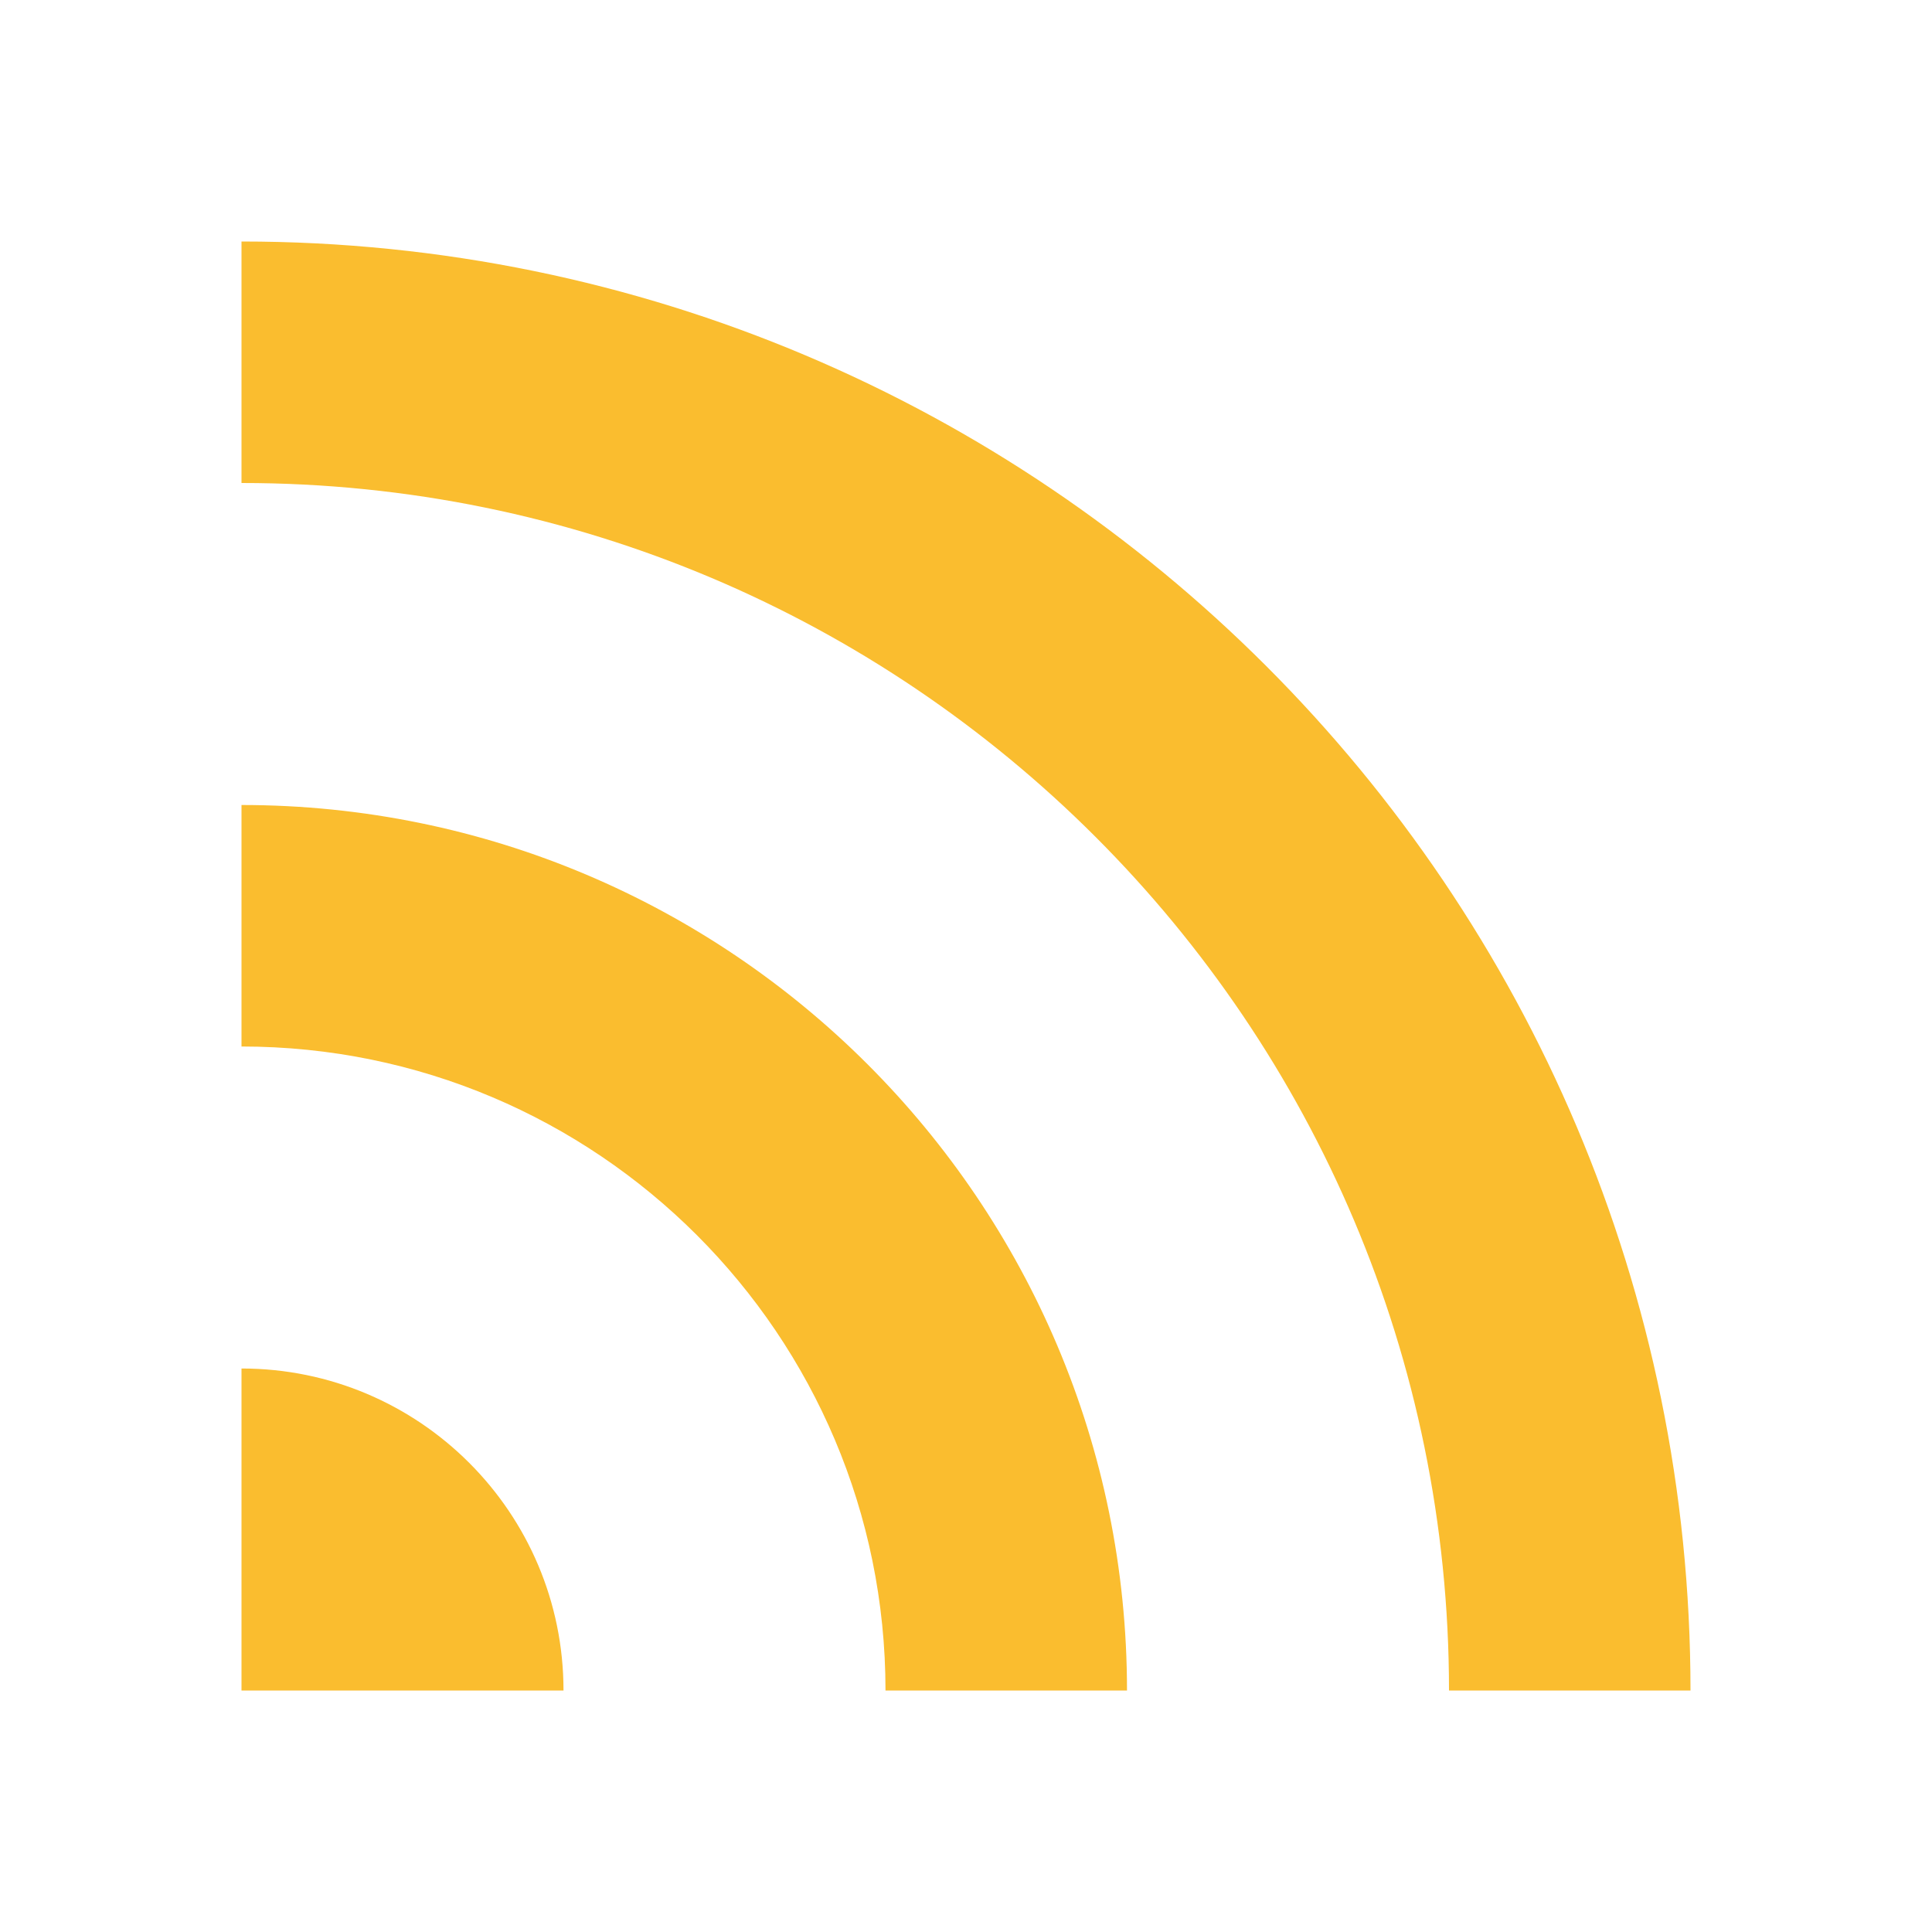
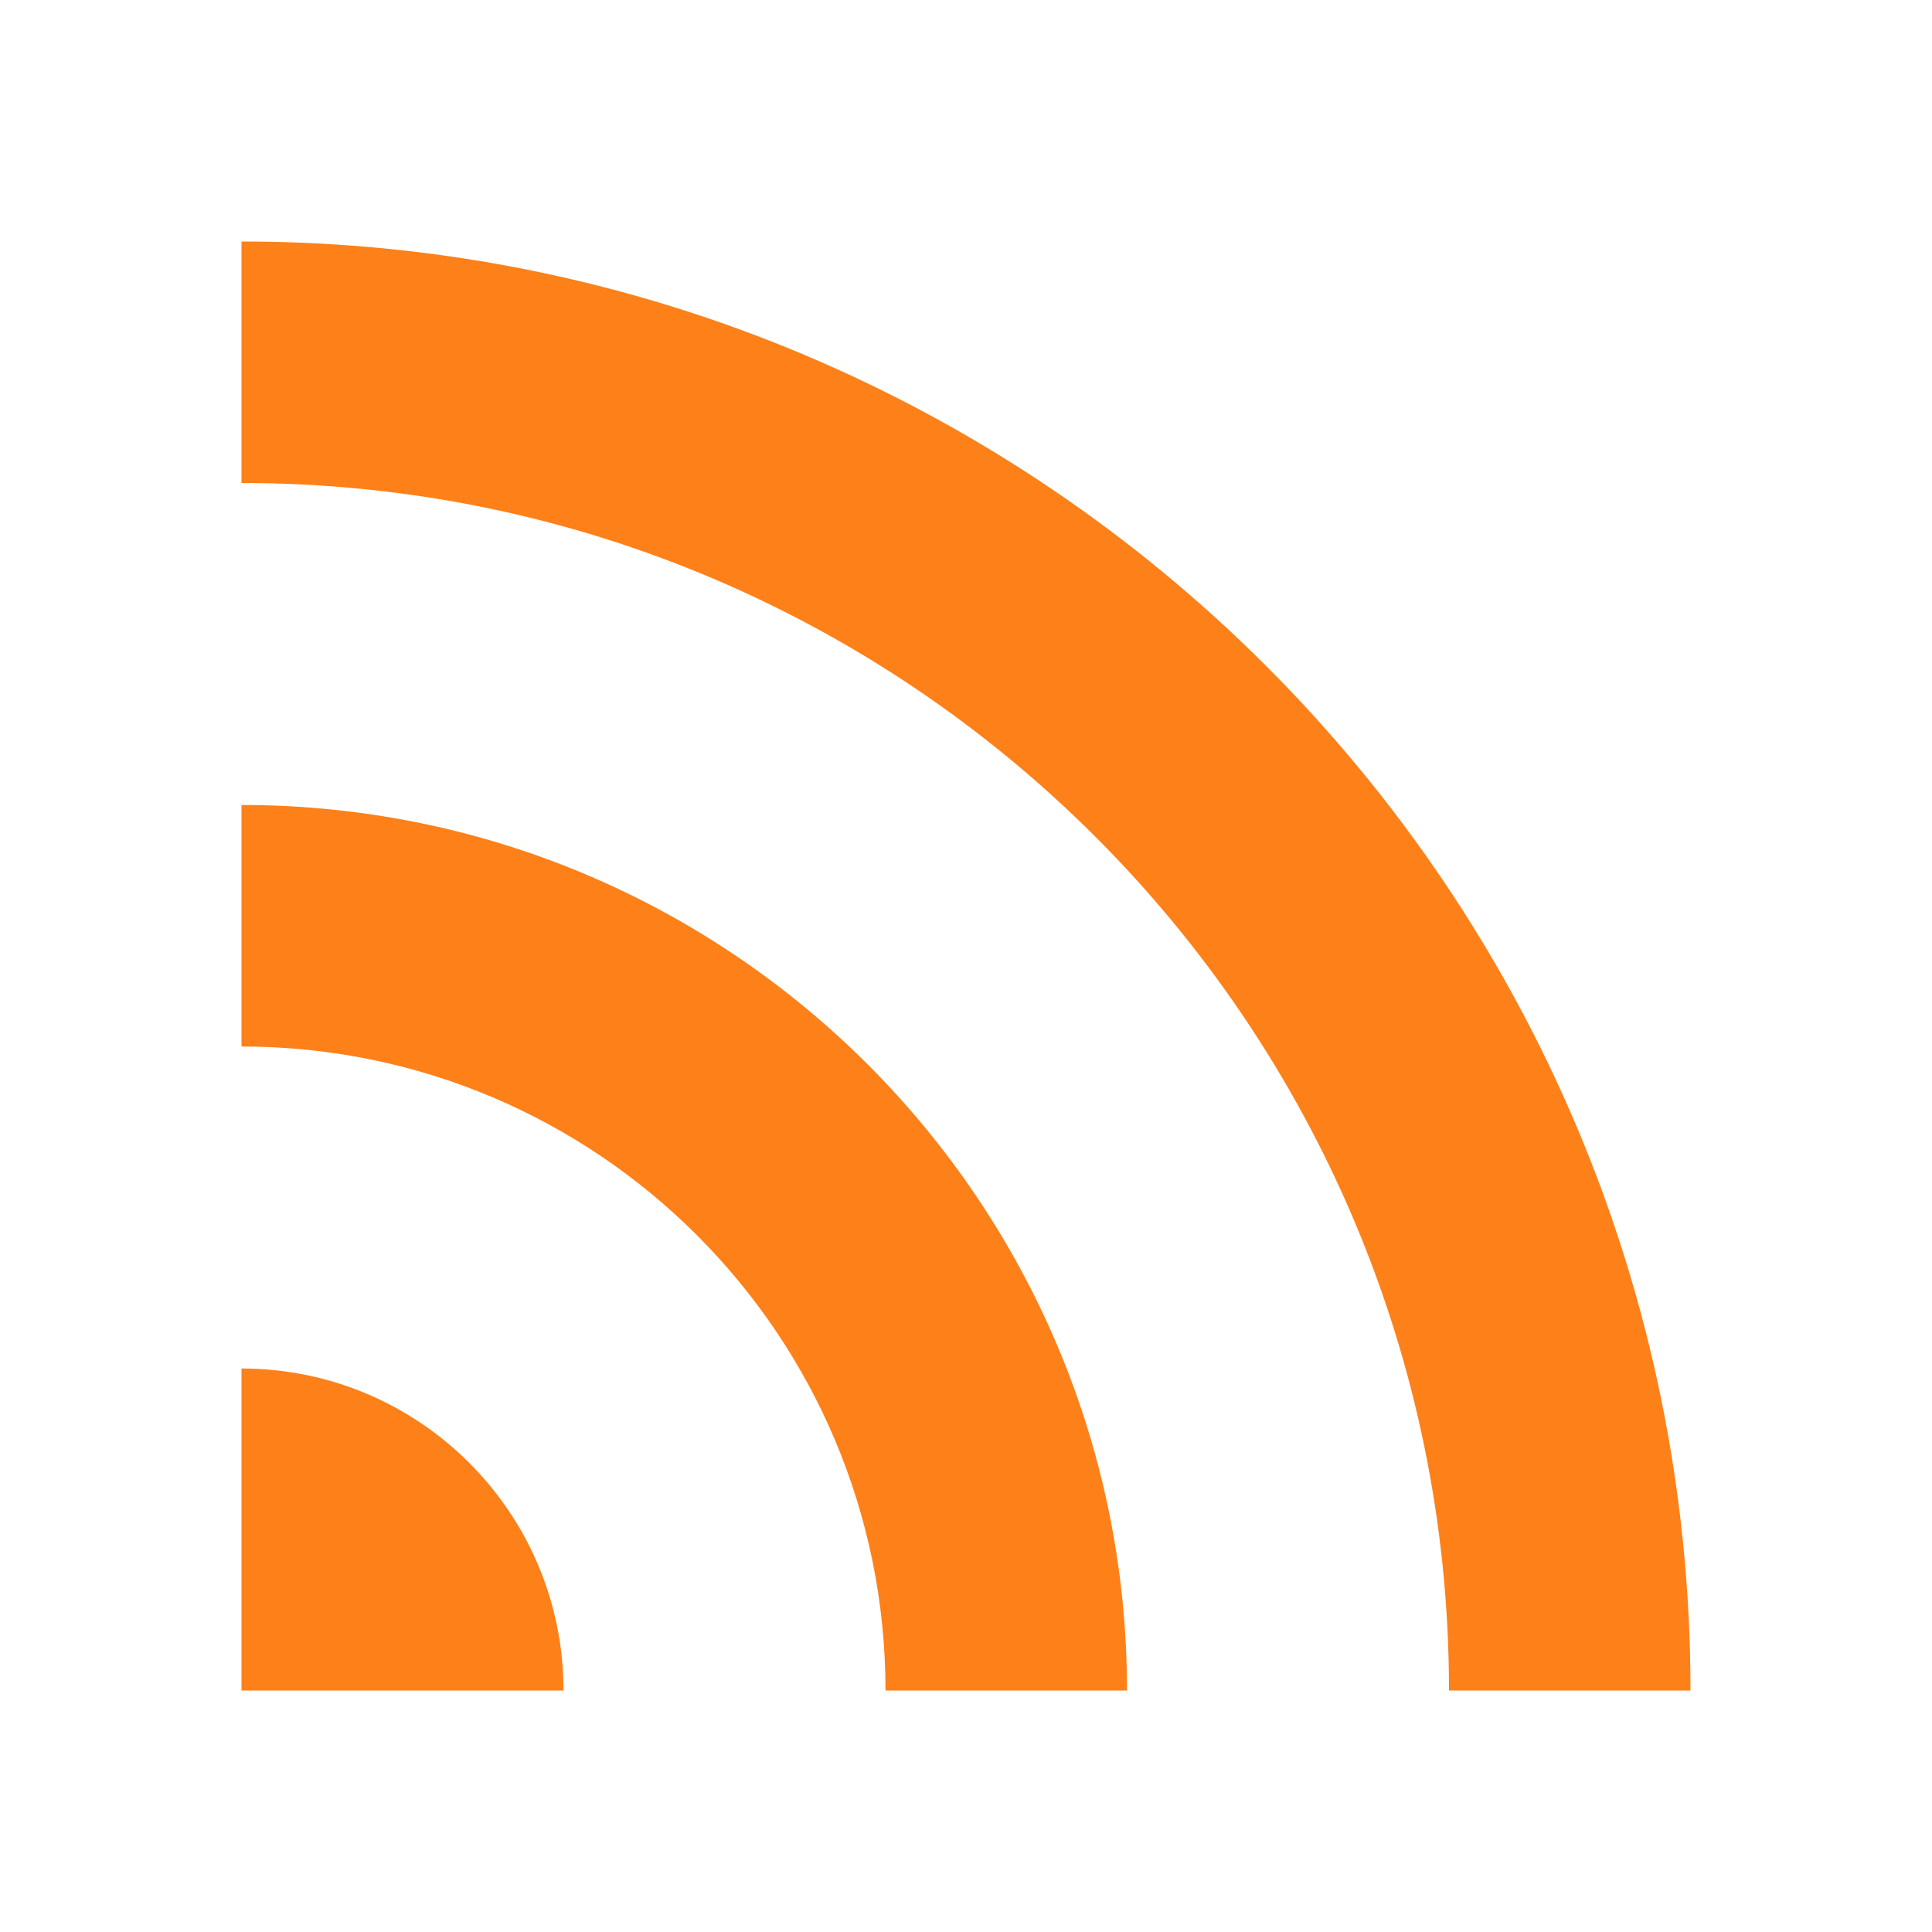
<svg xmlns="http://www.w3.org/2000/svg" viewBox="0 0 24 24">
-   <path d="M3 3C12.941 3 21 11.059 21 21H18C18 12.716 11.284 6 3 6V3ZM3 10C9.075 10 14 14.925 14 21H11C11 16.582 7.418 13 3 13V10ZM3 17C5.209 17 7 18.791 7 21H3V17Z" fill="#fabd2f" />
+   <path d="M3 3C12.941 3 21 11.059 21 21H18C18 12.716 11.284 6 3 6V3ZM3 10C9.075 10 14 14.925 14 21H11C11 16.582 7.418 13 3 13V10ZM3 17C5.209 17 7 18.791 7 21H3V17Z" fill="#fe8019" />
</svg>
